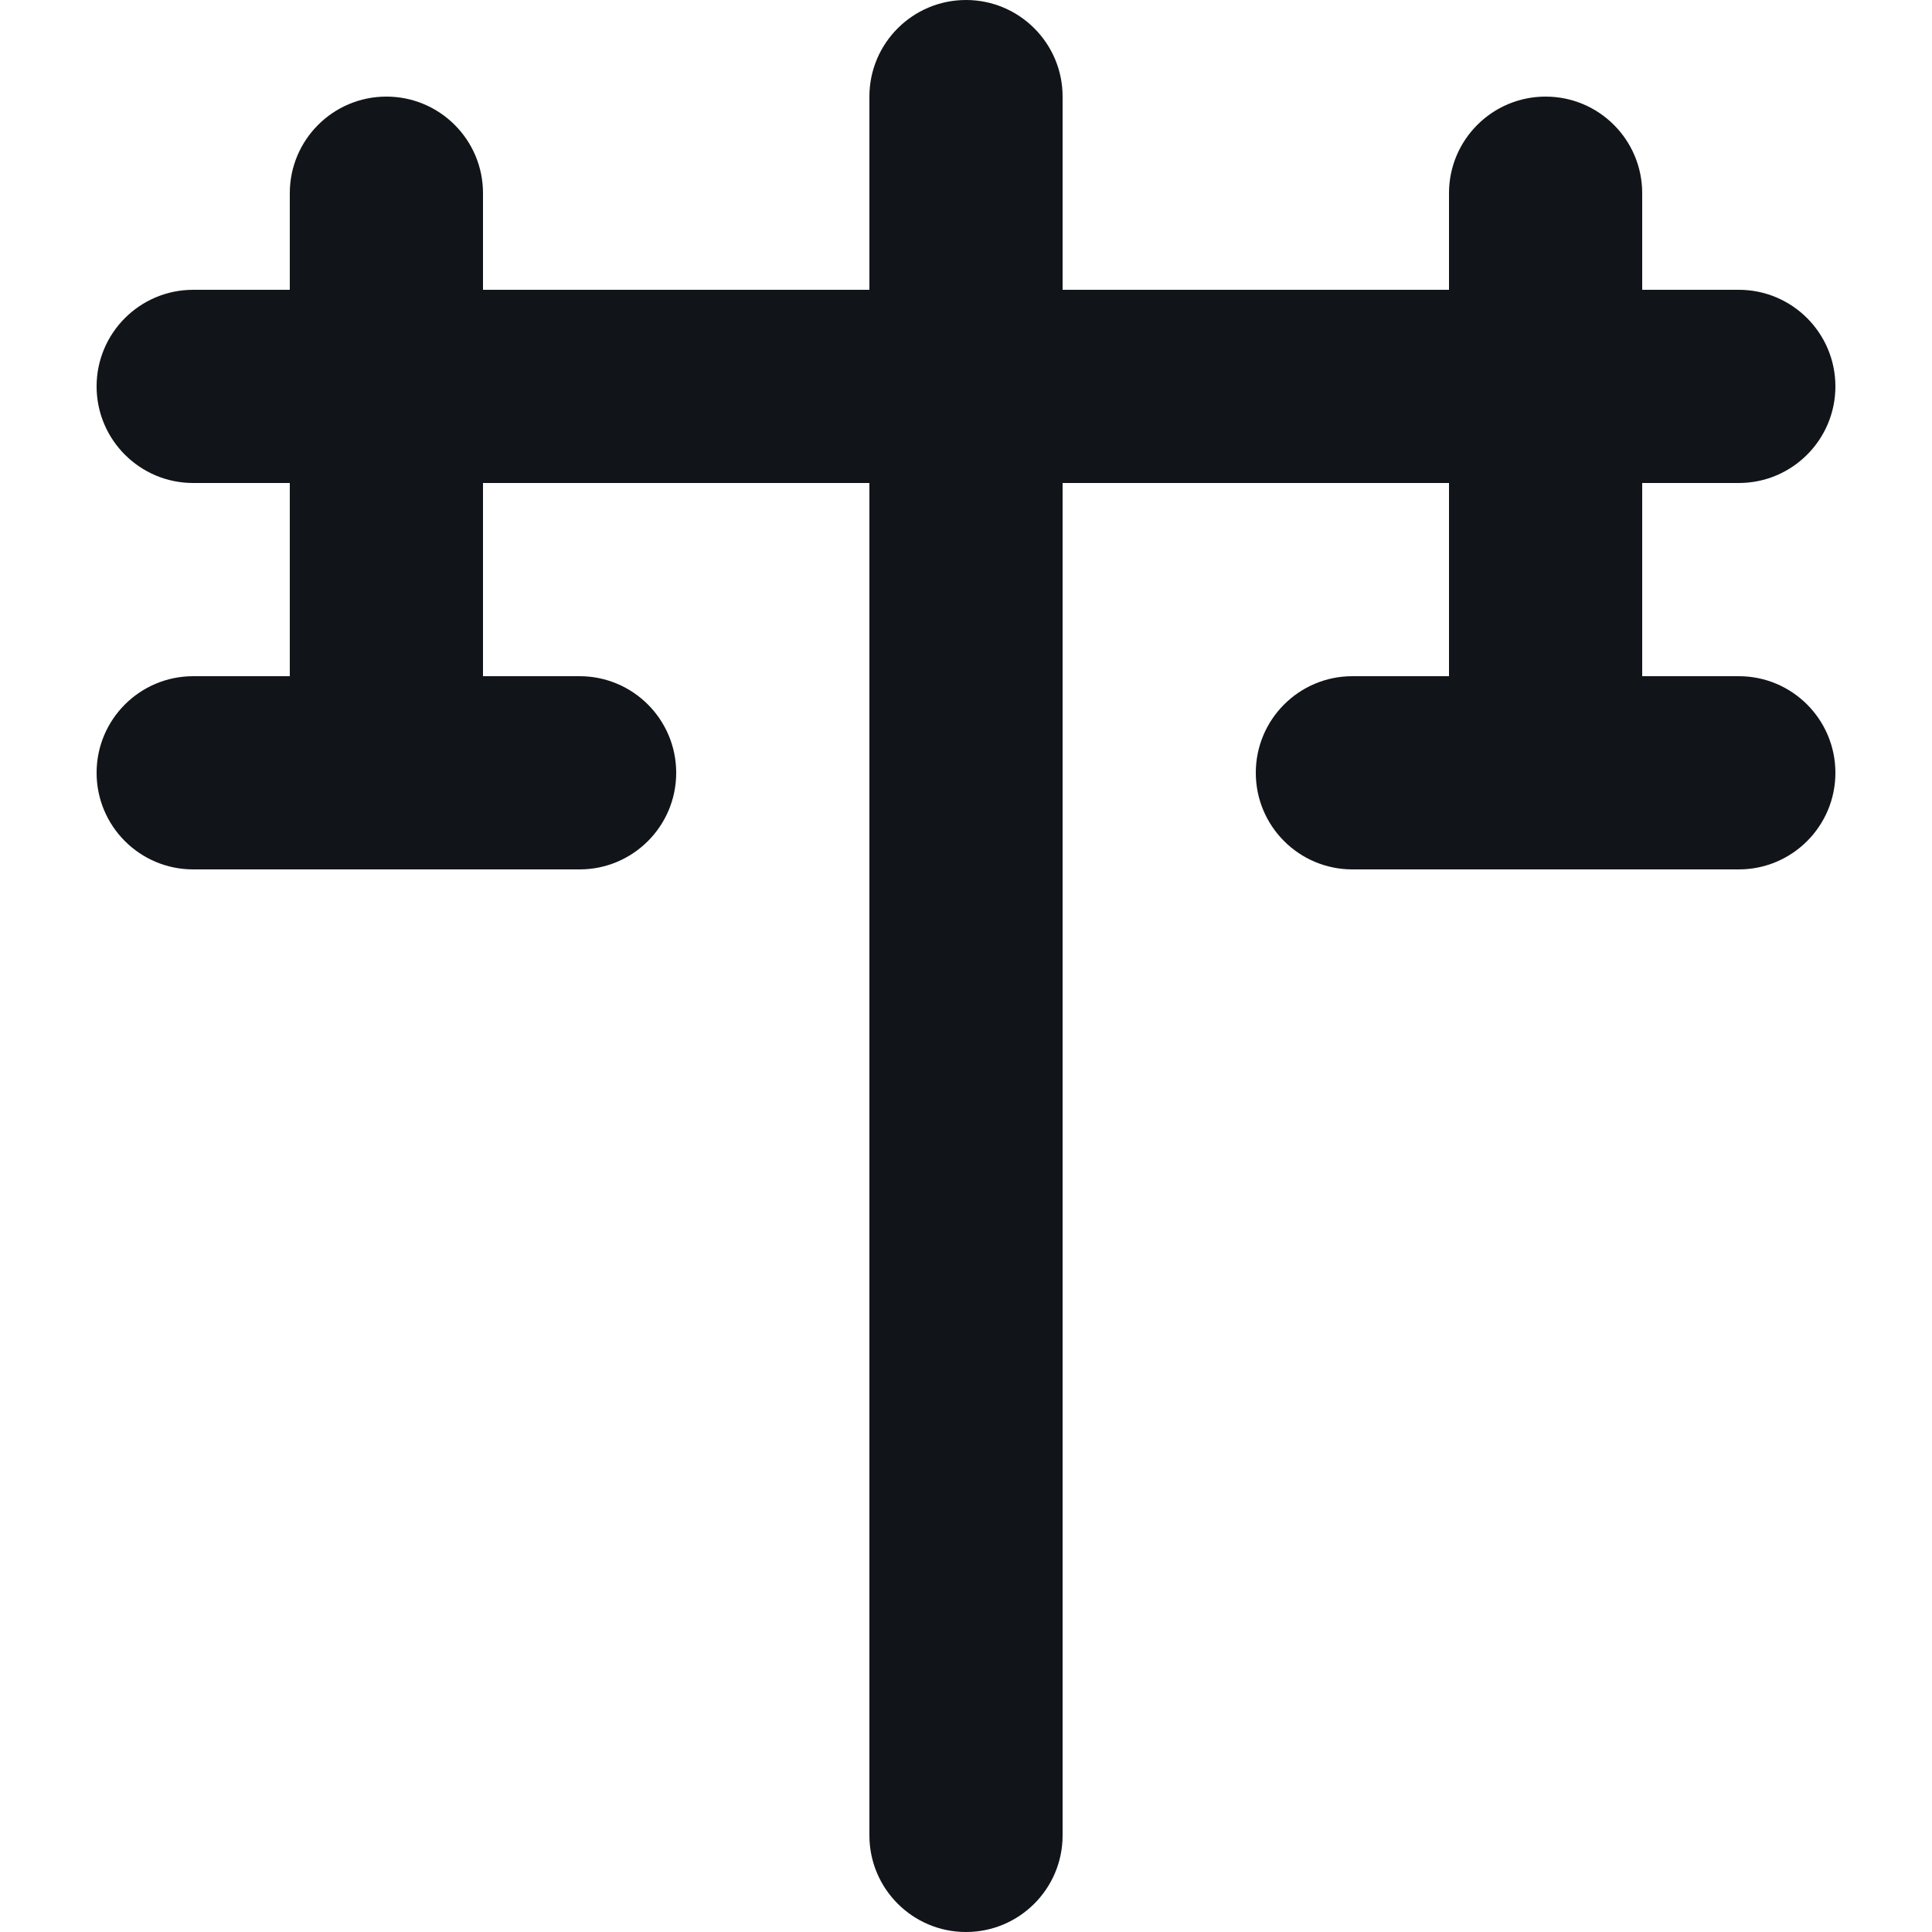
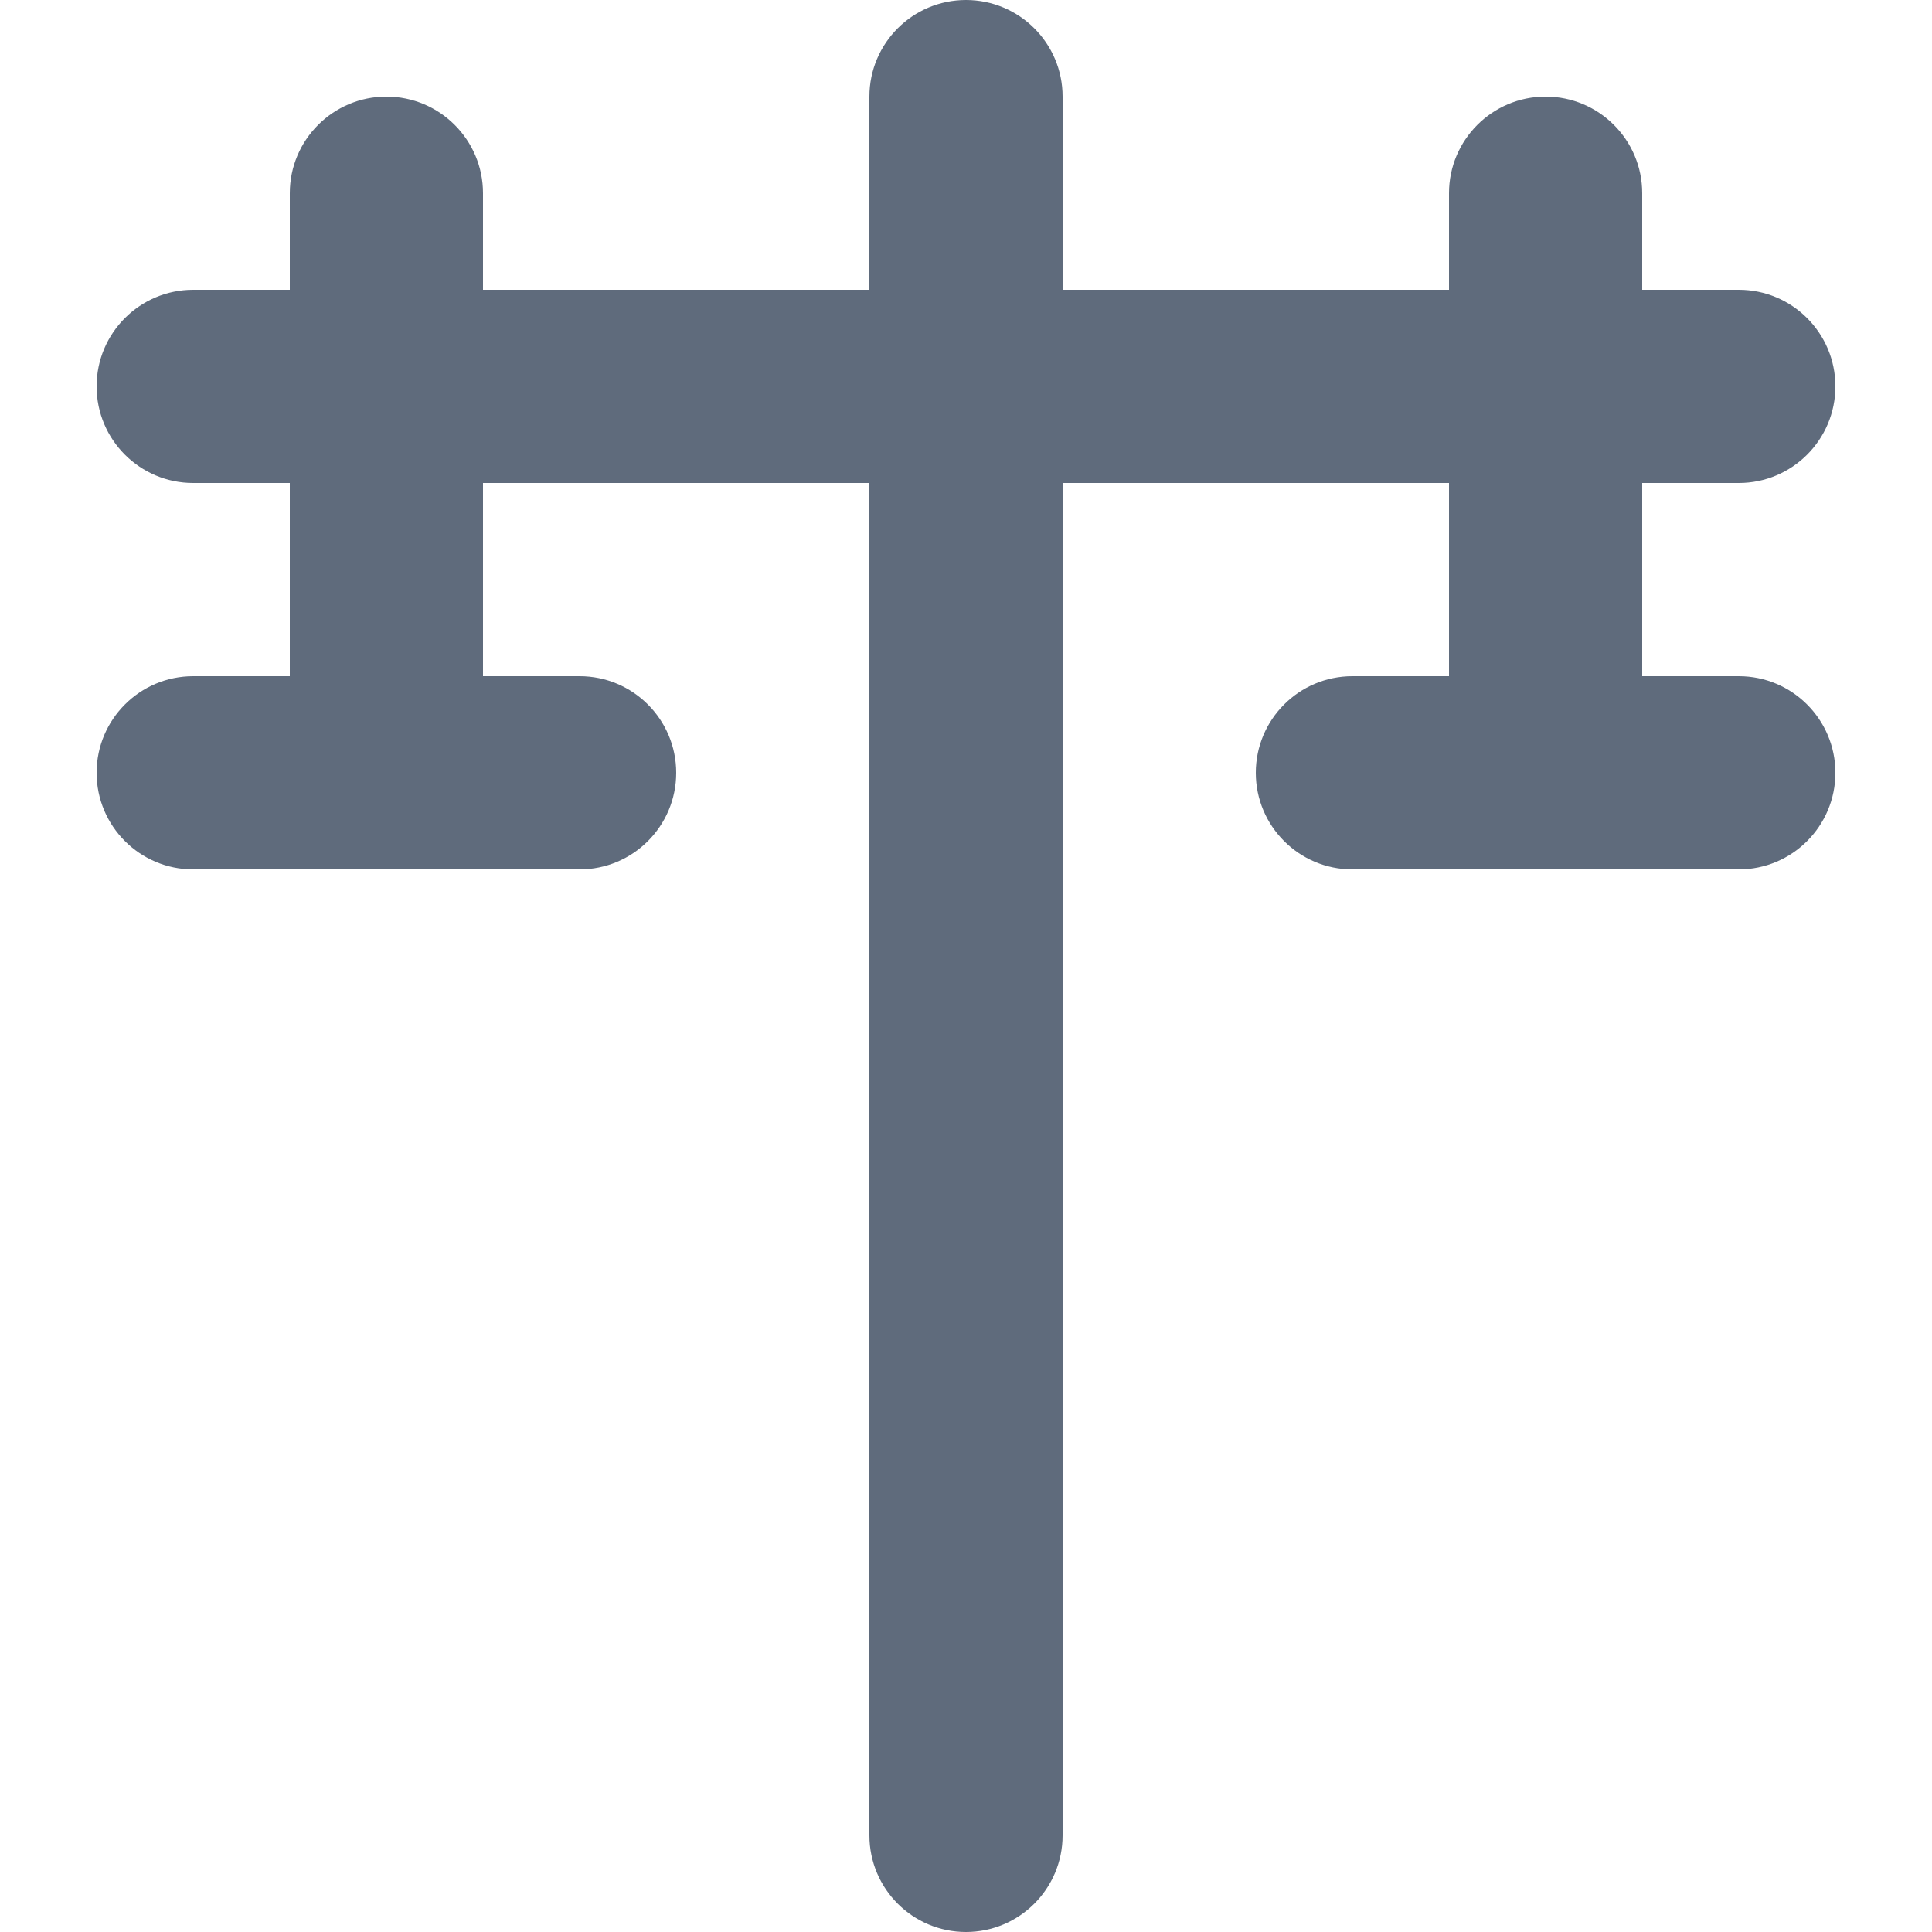
<svg xmlns="http://www.w3.org/2000/svg" width="20" height="20" viewBox="0 0 20 20" fill="none">
-   <path d="M9 1C9 0.448 9.448 0 10 0V0C10.552 0 11 0.448 11 1V19C11 19.552 10.552 20 10 20V20C9.448 20 9 19.552 9 19V1Z" fill="#111418" />
-   <path d="M1 4C1 3.448 1.448 3 2 3H18C18.552 3 19 3.448 19 4V4C19 4.552 18.552 5 18 5H2C1.448 5 1 4.552 1 4V4Z" fill="#111418" />
-   <rect x="3" y="1" width="2" height="7" rx="1" fill="#111418" />
-   <rect x="15" y="1" width="2" height="7" rx="1" fill="#111418" />
-   <rect x="1" y="7" width="6" height="2" rx="1" fill="#111418" />
-   <rect x="13" y="7" width="6" height="2" rx="1" fill="#111418" />
+   <path d="M10 0C9.448 0 9 0.448 9 1V3H5V2C5 1.448 4.552 1 4 1C3.448 1 3 1.448 3 2V3H2C1.448 3 1 3.448 1 4C1 4.552 1.448 5 2 5H3V7H2C1.448 7 1 7.448 1 8C1 8.552 1.448 9 2 9H6C6.552 9 7 8.552 7 8C7 7.448 6.552 7 6 7H5V5H9V19C9 19.552 9.448 20 10 20C10.552 20 11 19.552 11 19V5H15V7H14C13.448 7 13 7.448 13 8C13 8.552 13.448 9 14 9H18C18.552 9 19 8.552 19 8C19 7.448 18.552 7 18 7H17V5H18C18.552 5 19 4.552 19 4C19 3.448 18.552 3 18 3H17V2C17 1.448 16.552 1 16 1C15.448 1 15 1.448 15 2V3H11V1C11 0.448 10.552 0 10 0Z" fill="#5F6B7C" />
</svg>
